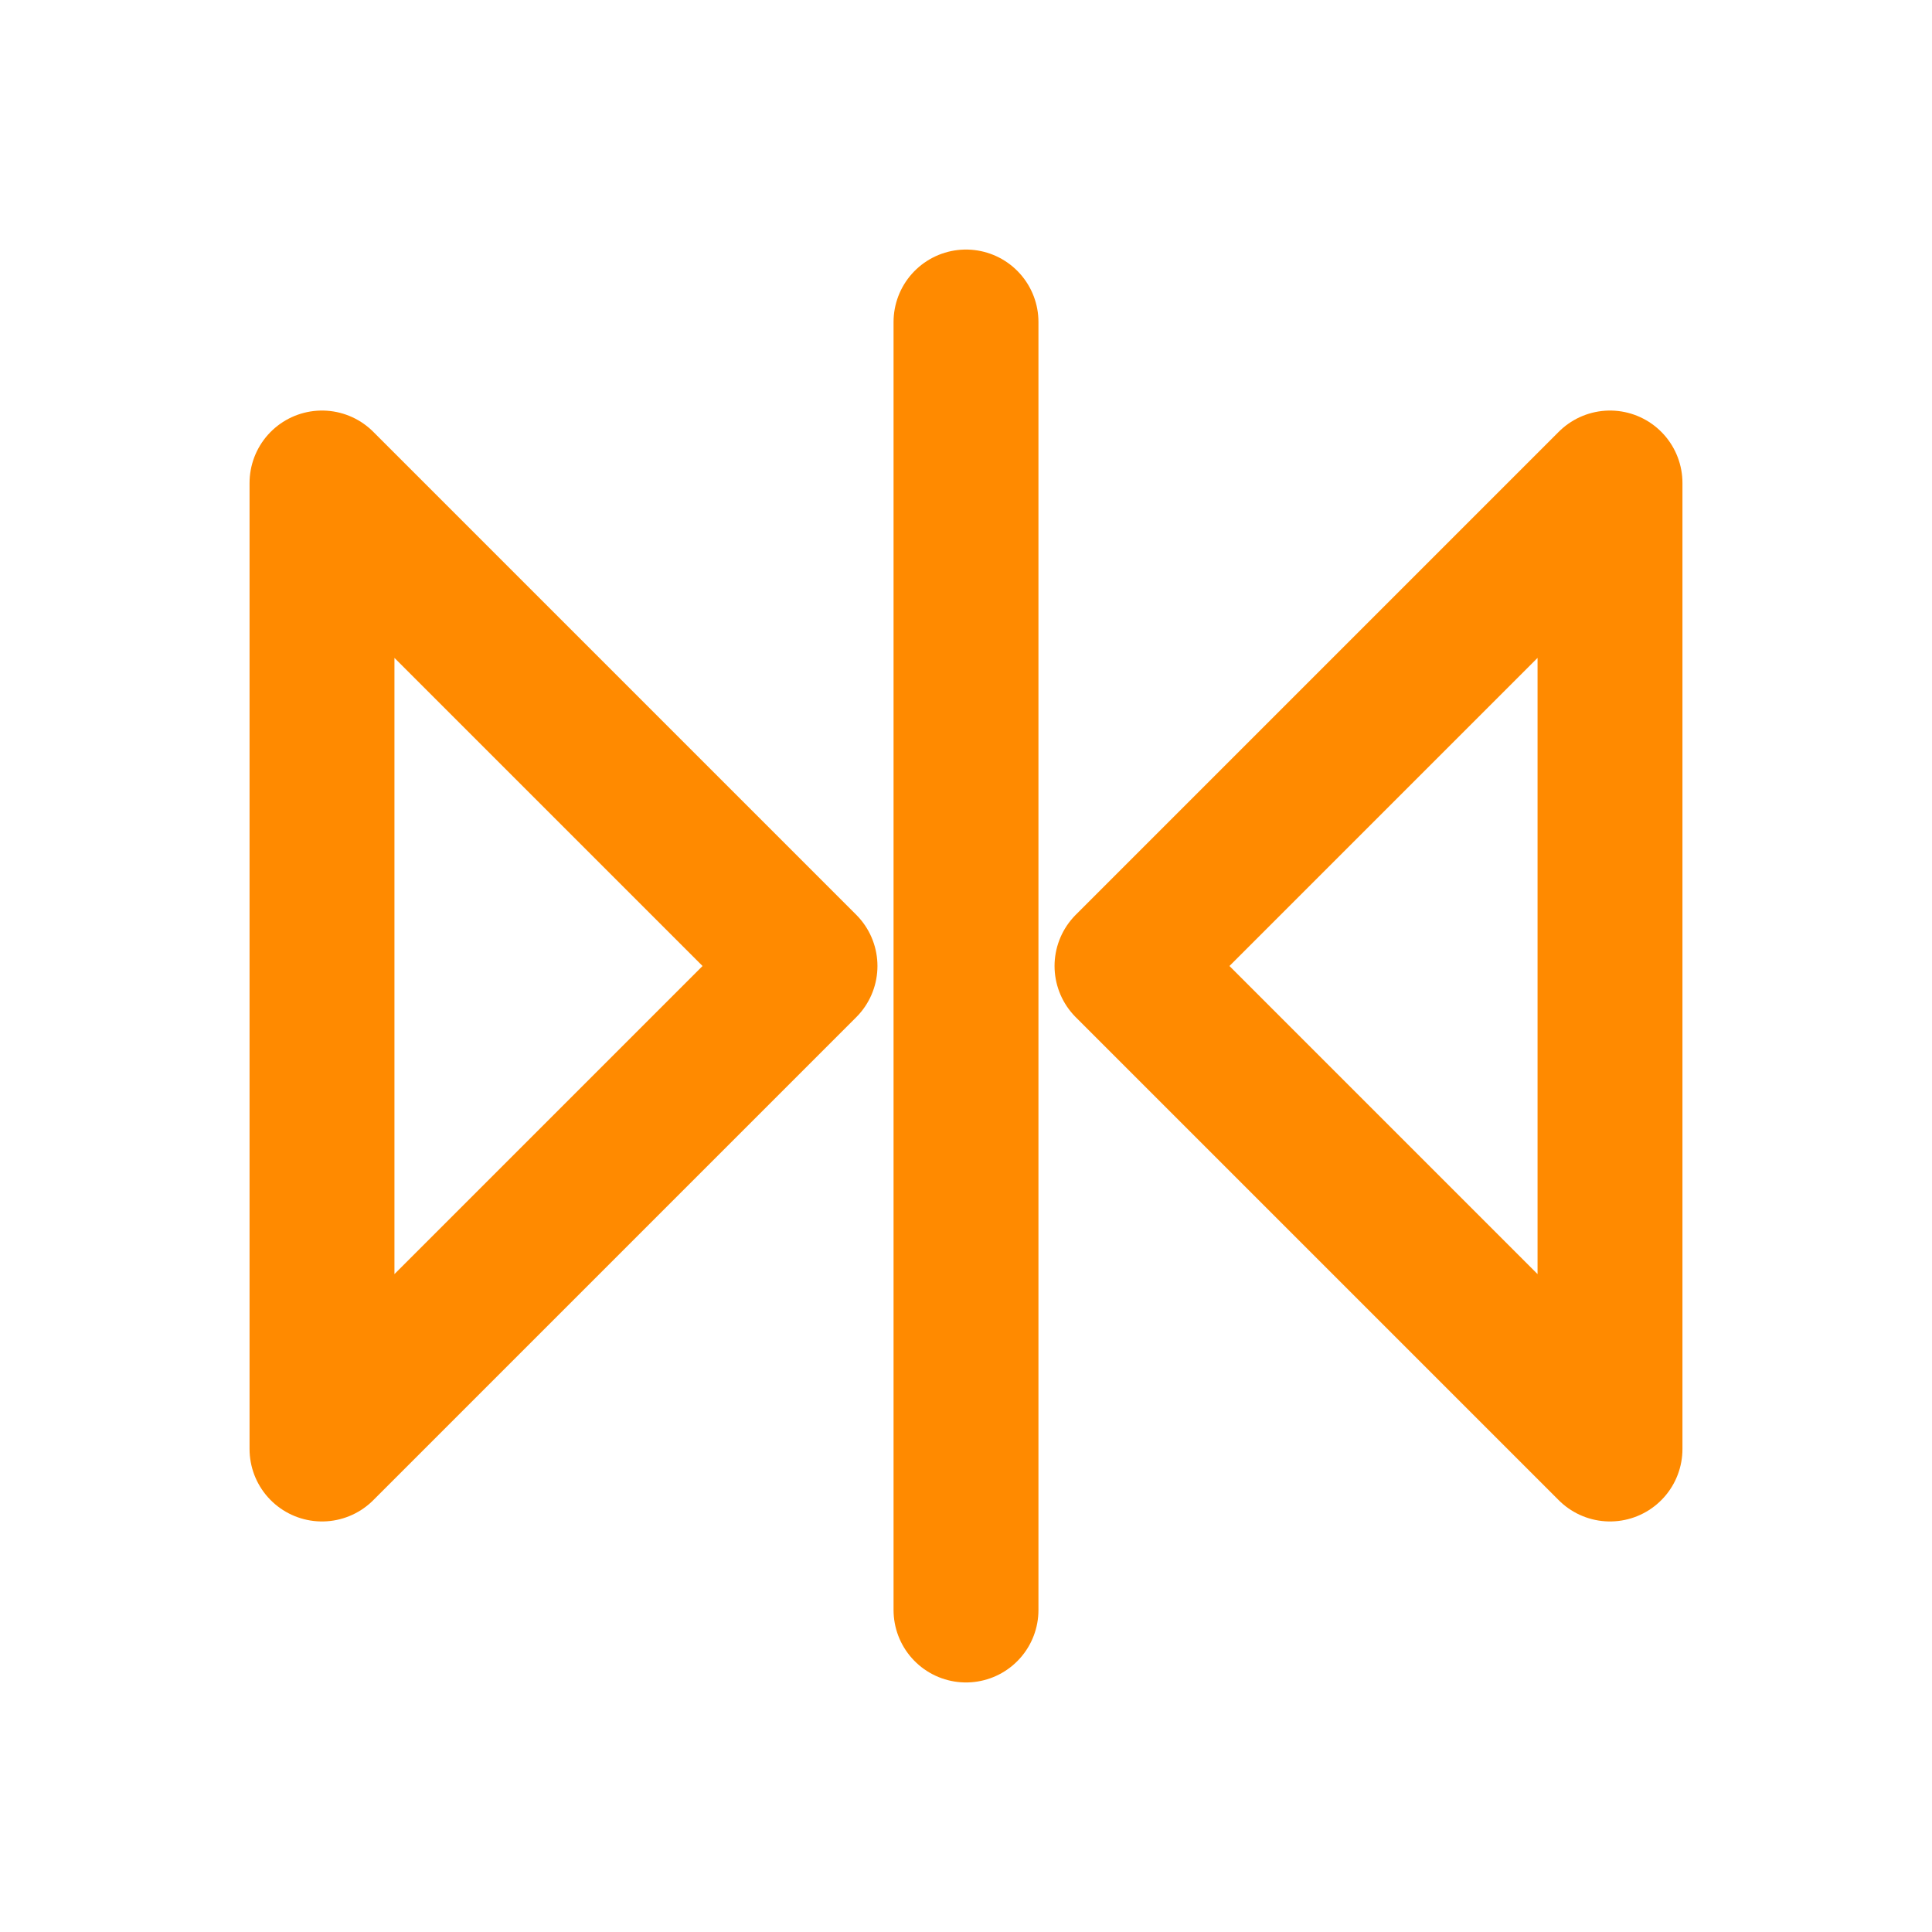
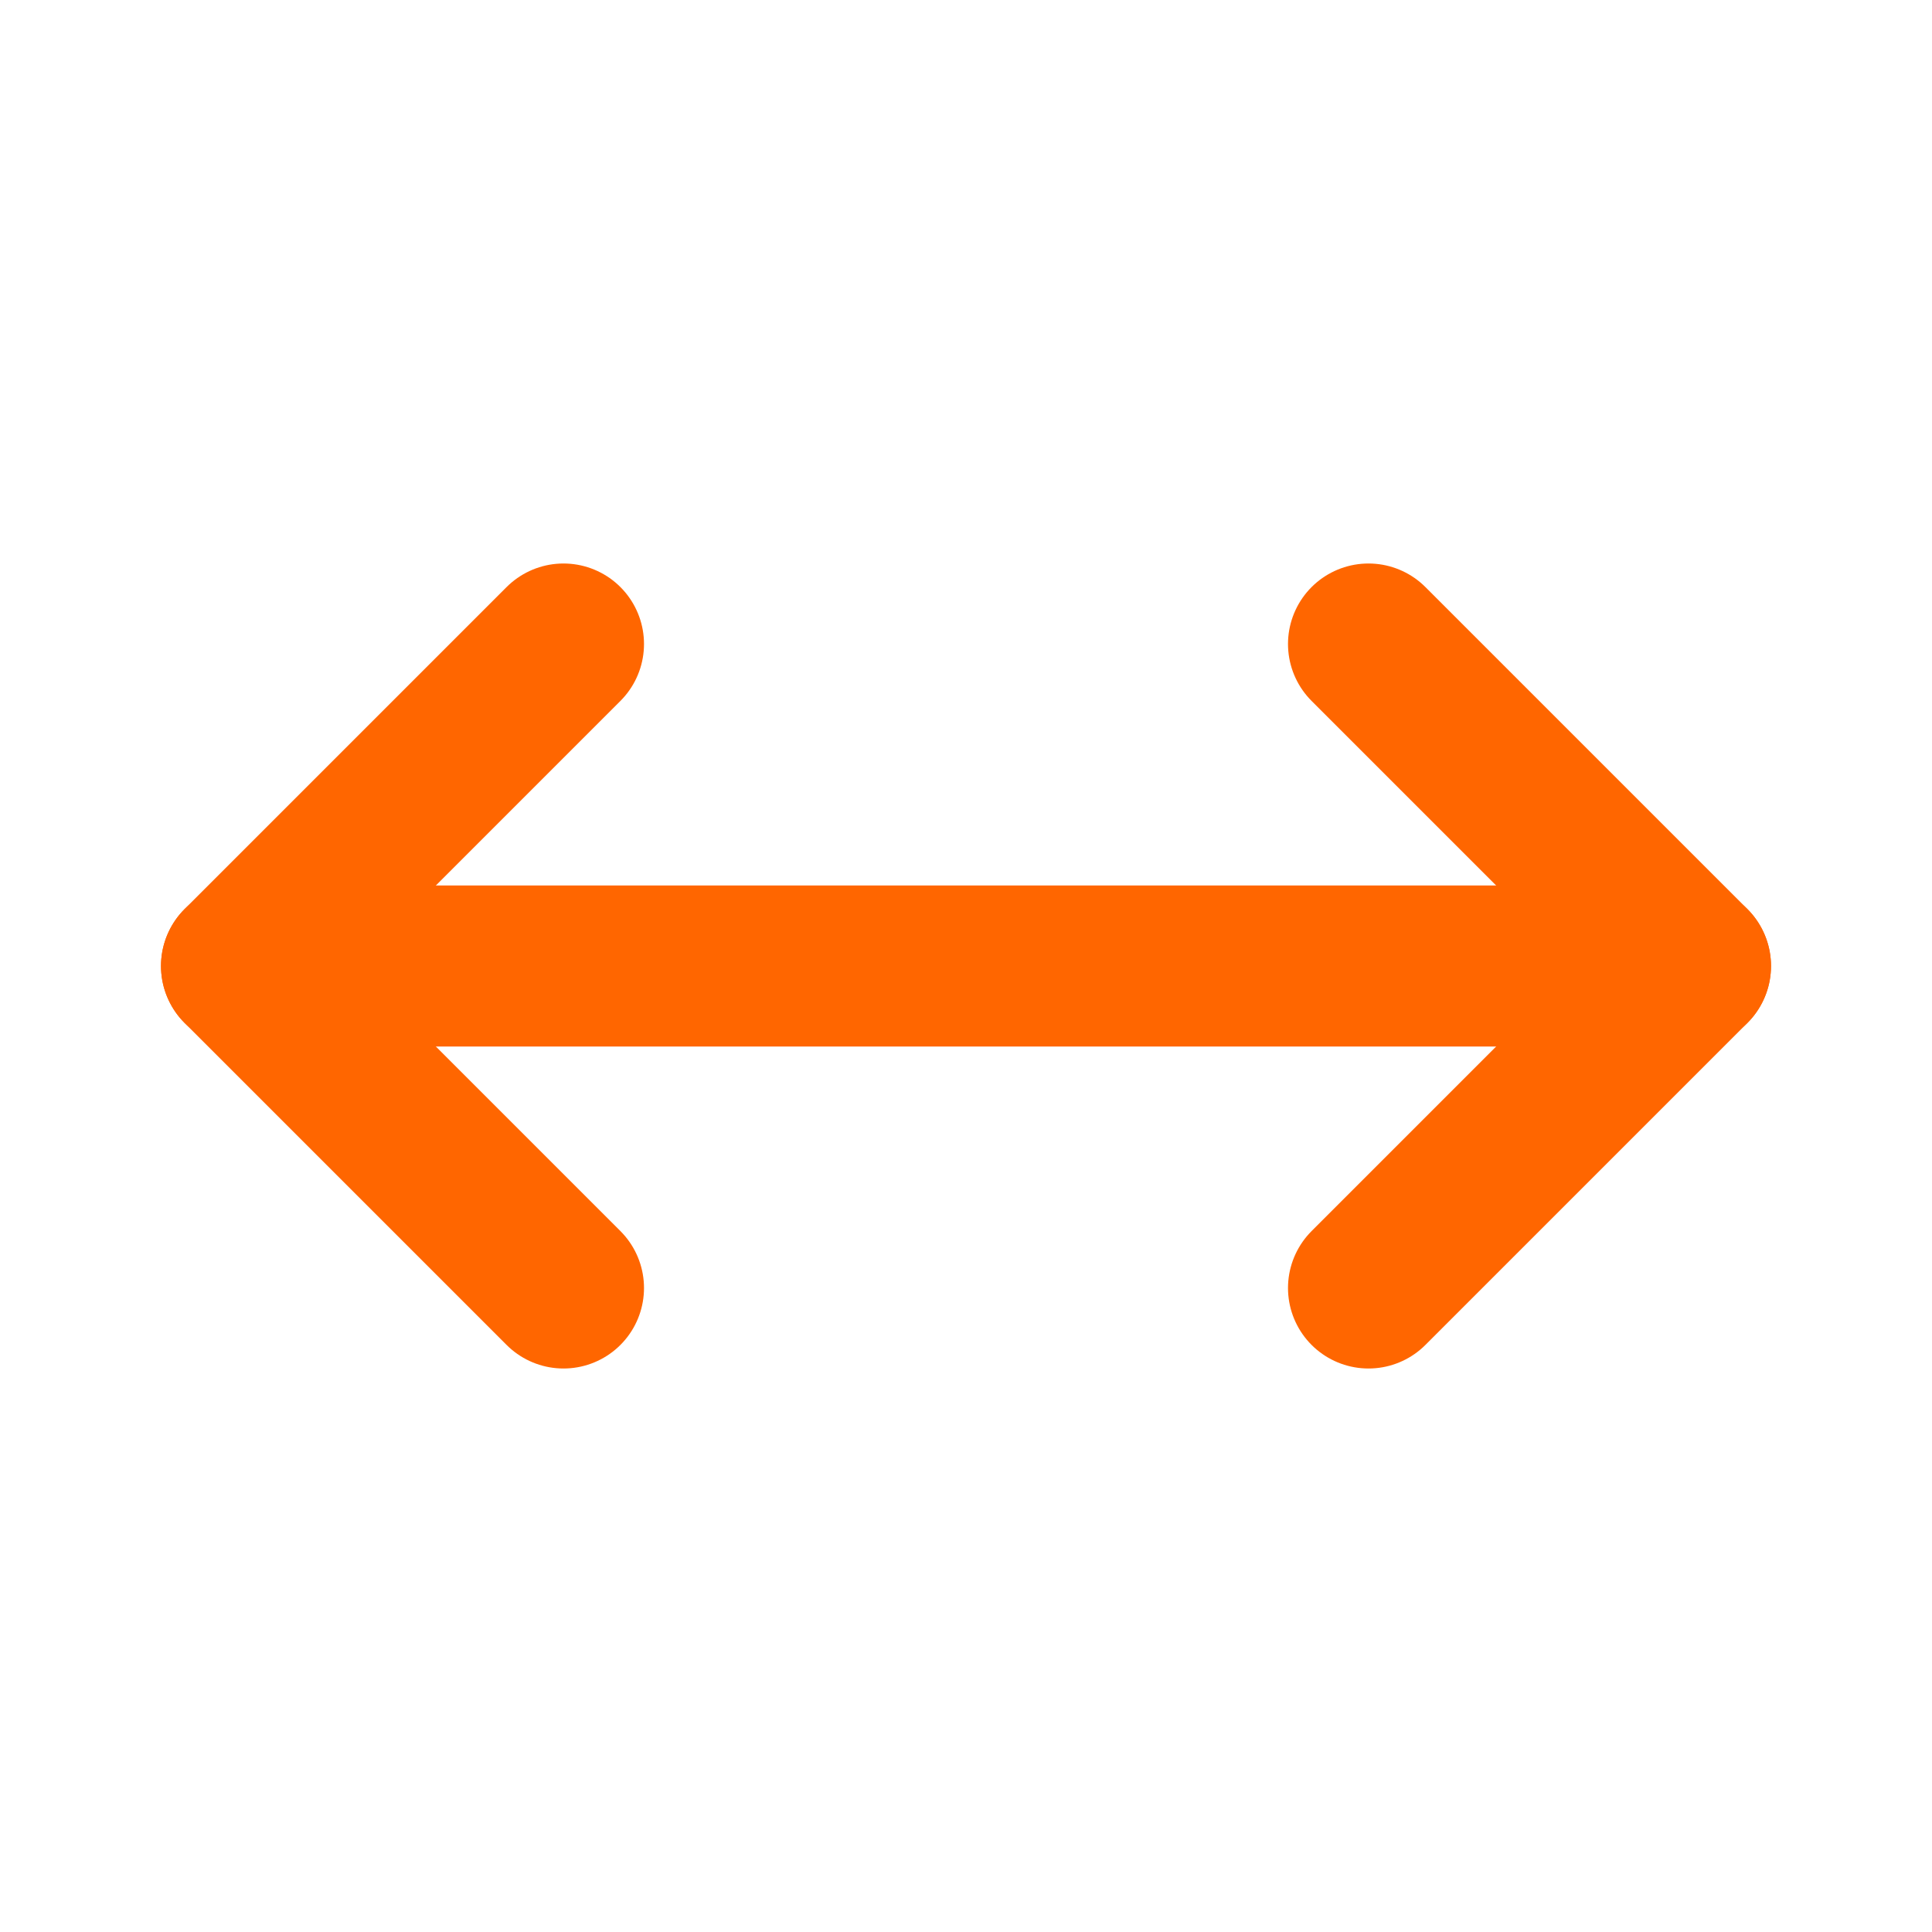
- <svg xmlns="http://www.w3.org/2000/svg" viewBox="0 0 24 24" fill="none" stroke="#ff8a00" stroke-width="1.8" stroke-linecap="round" stroke-linejoin="round">
-   <path d="M12 4v16" />
-   <path d="M4 6l6 6-6 6z" />
-   <path d="M20 6l-6 6 6 6z" />
+ <svg xmlns="http://www.w3.org/2000/svg" viewBox="0 0 24 24" width="24" height="24" fill="none" stroke="#ff6600" stroke-width="2" stroke-linecap="round" stroke-linejoin="round">
+   <path d="M3 12h18" />
+   <path d="m7 8-4 4 4 4" />
+   <path d="m17 8 4 4-4 4" />
</svg>
